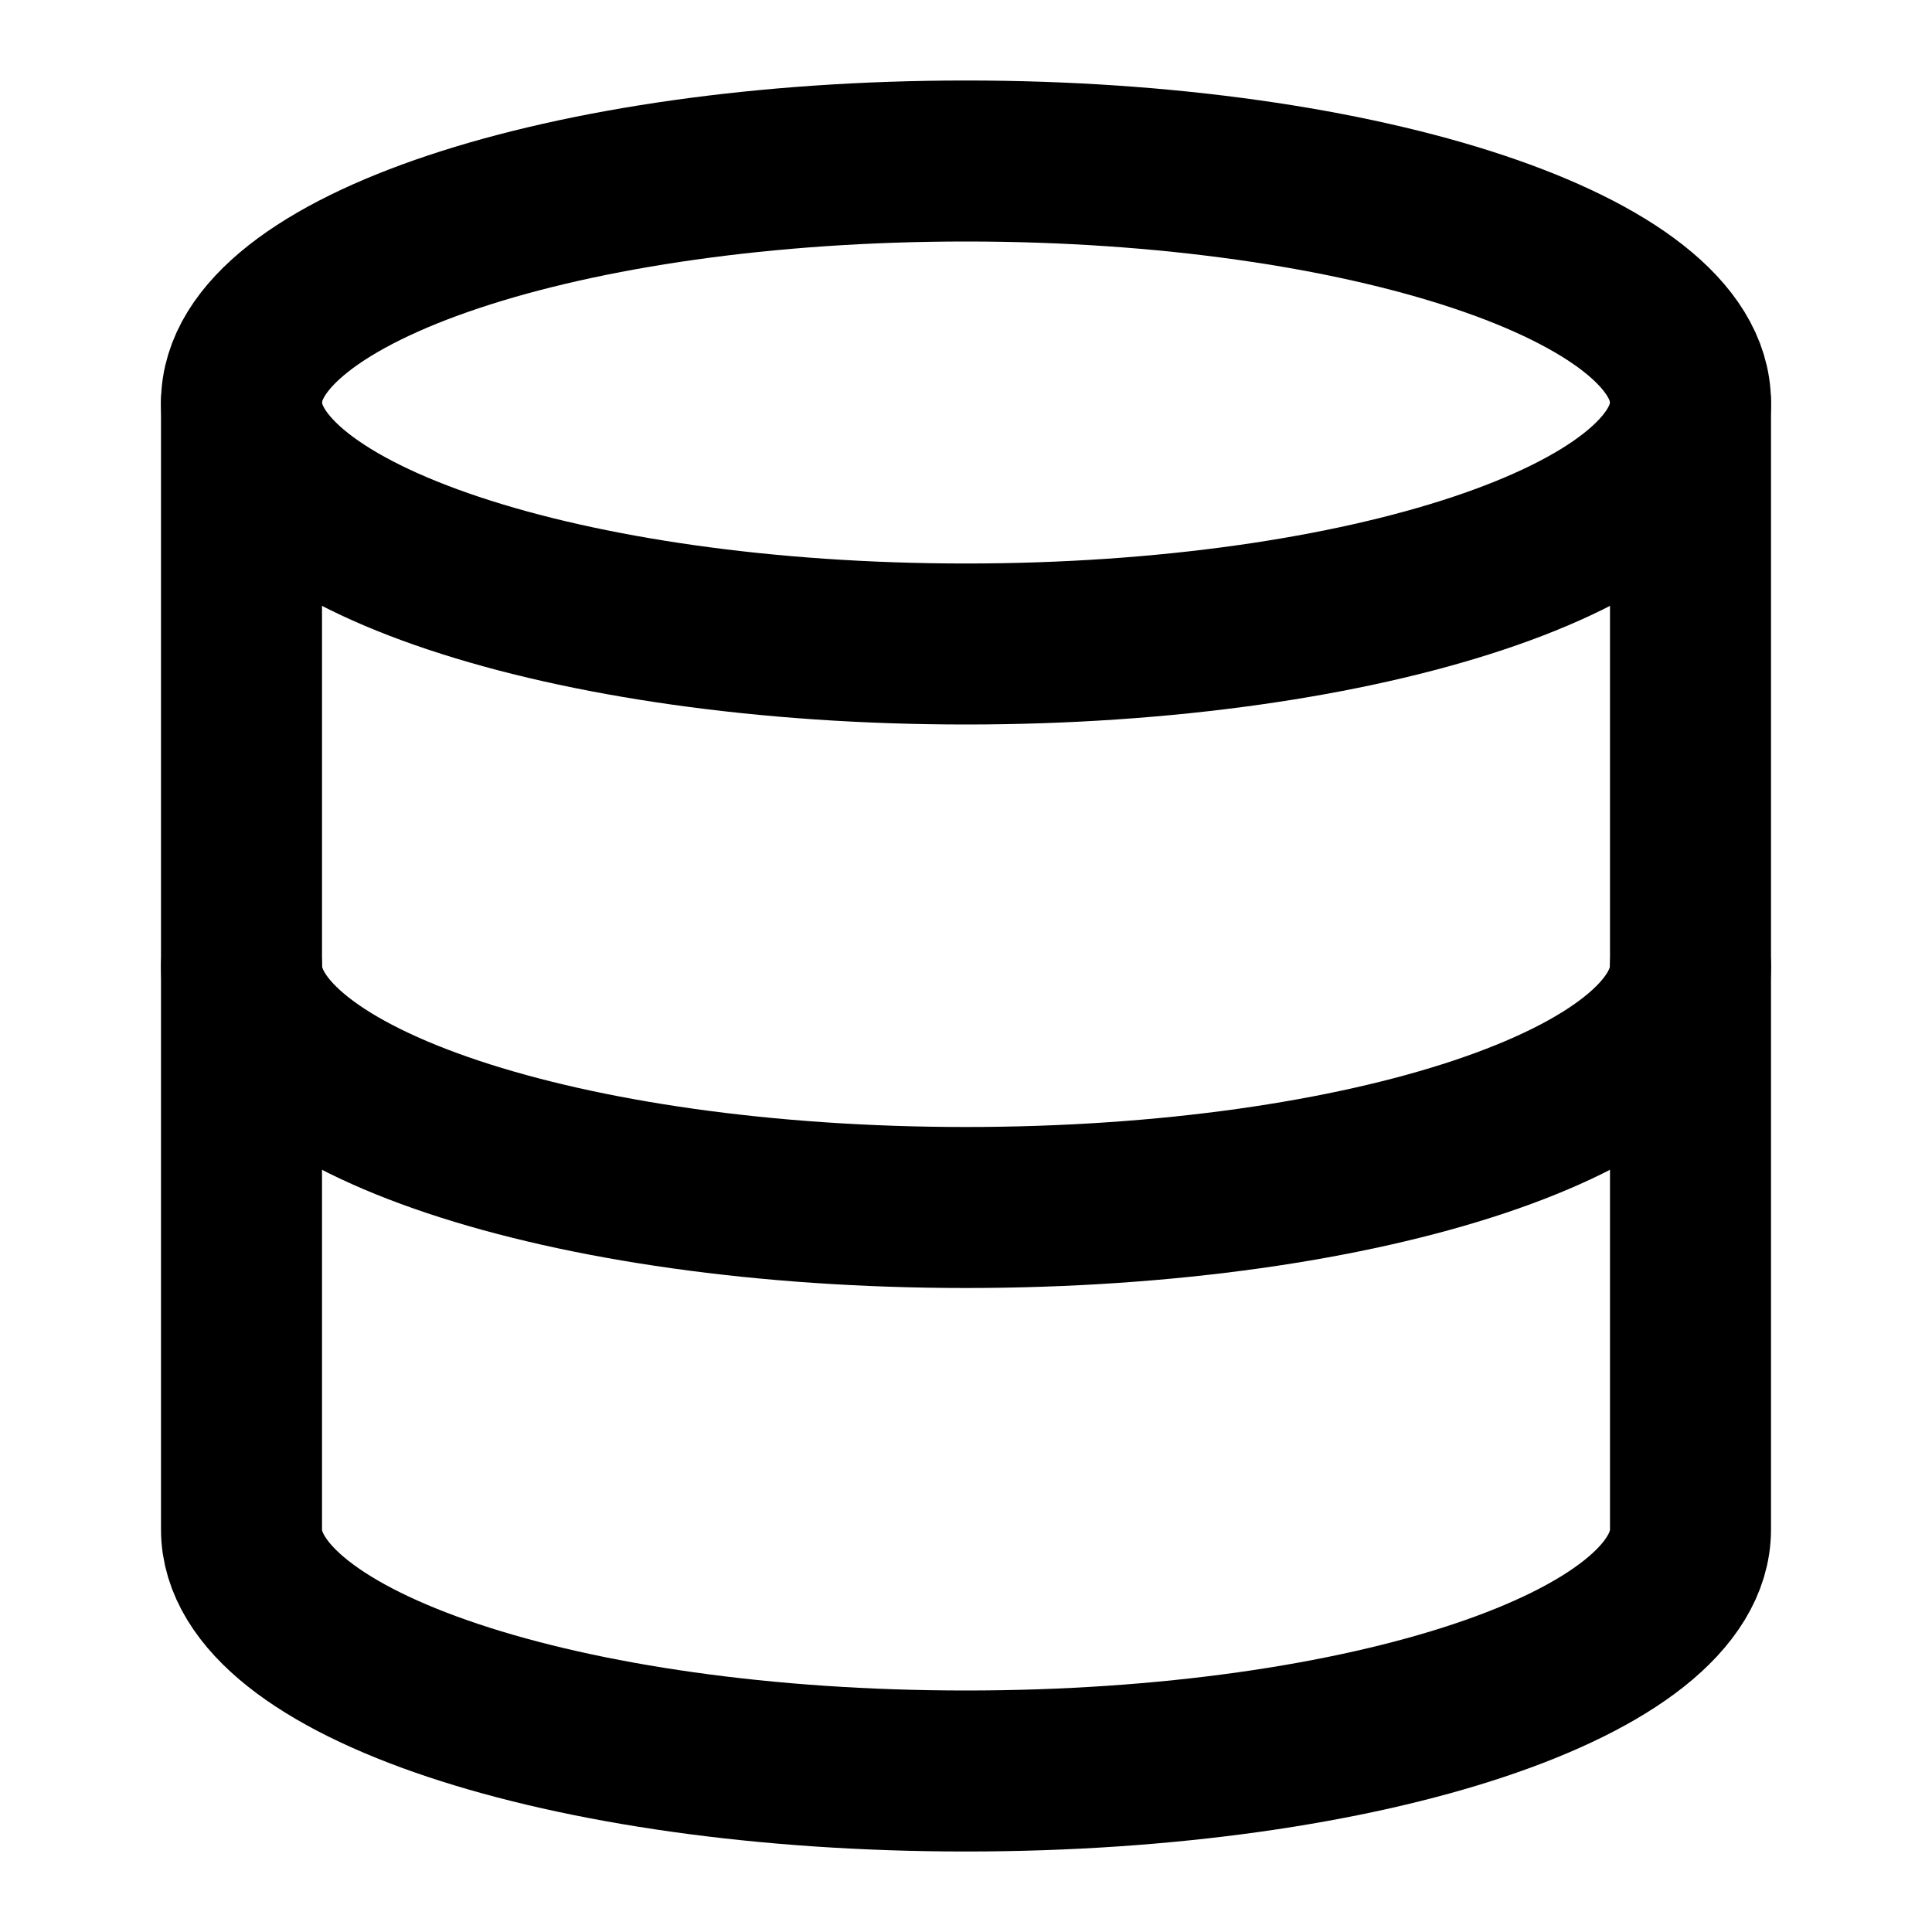
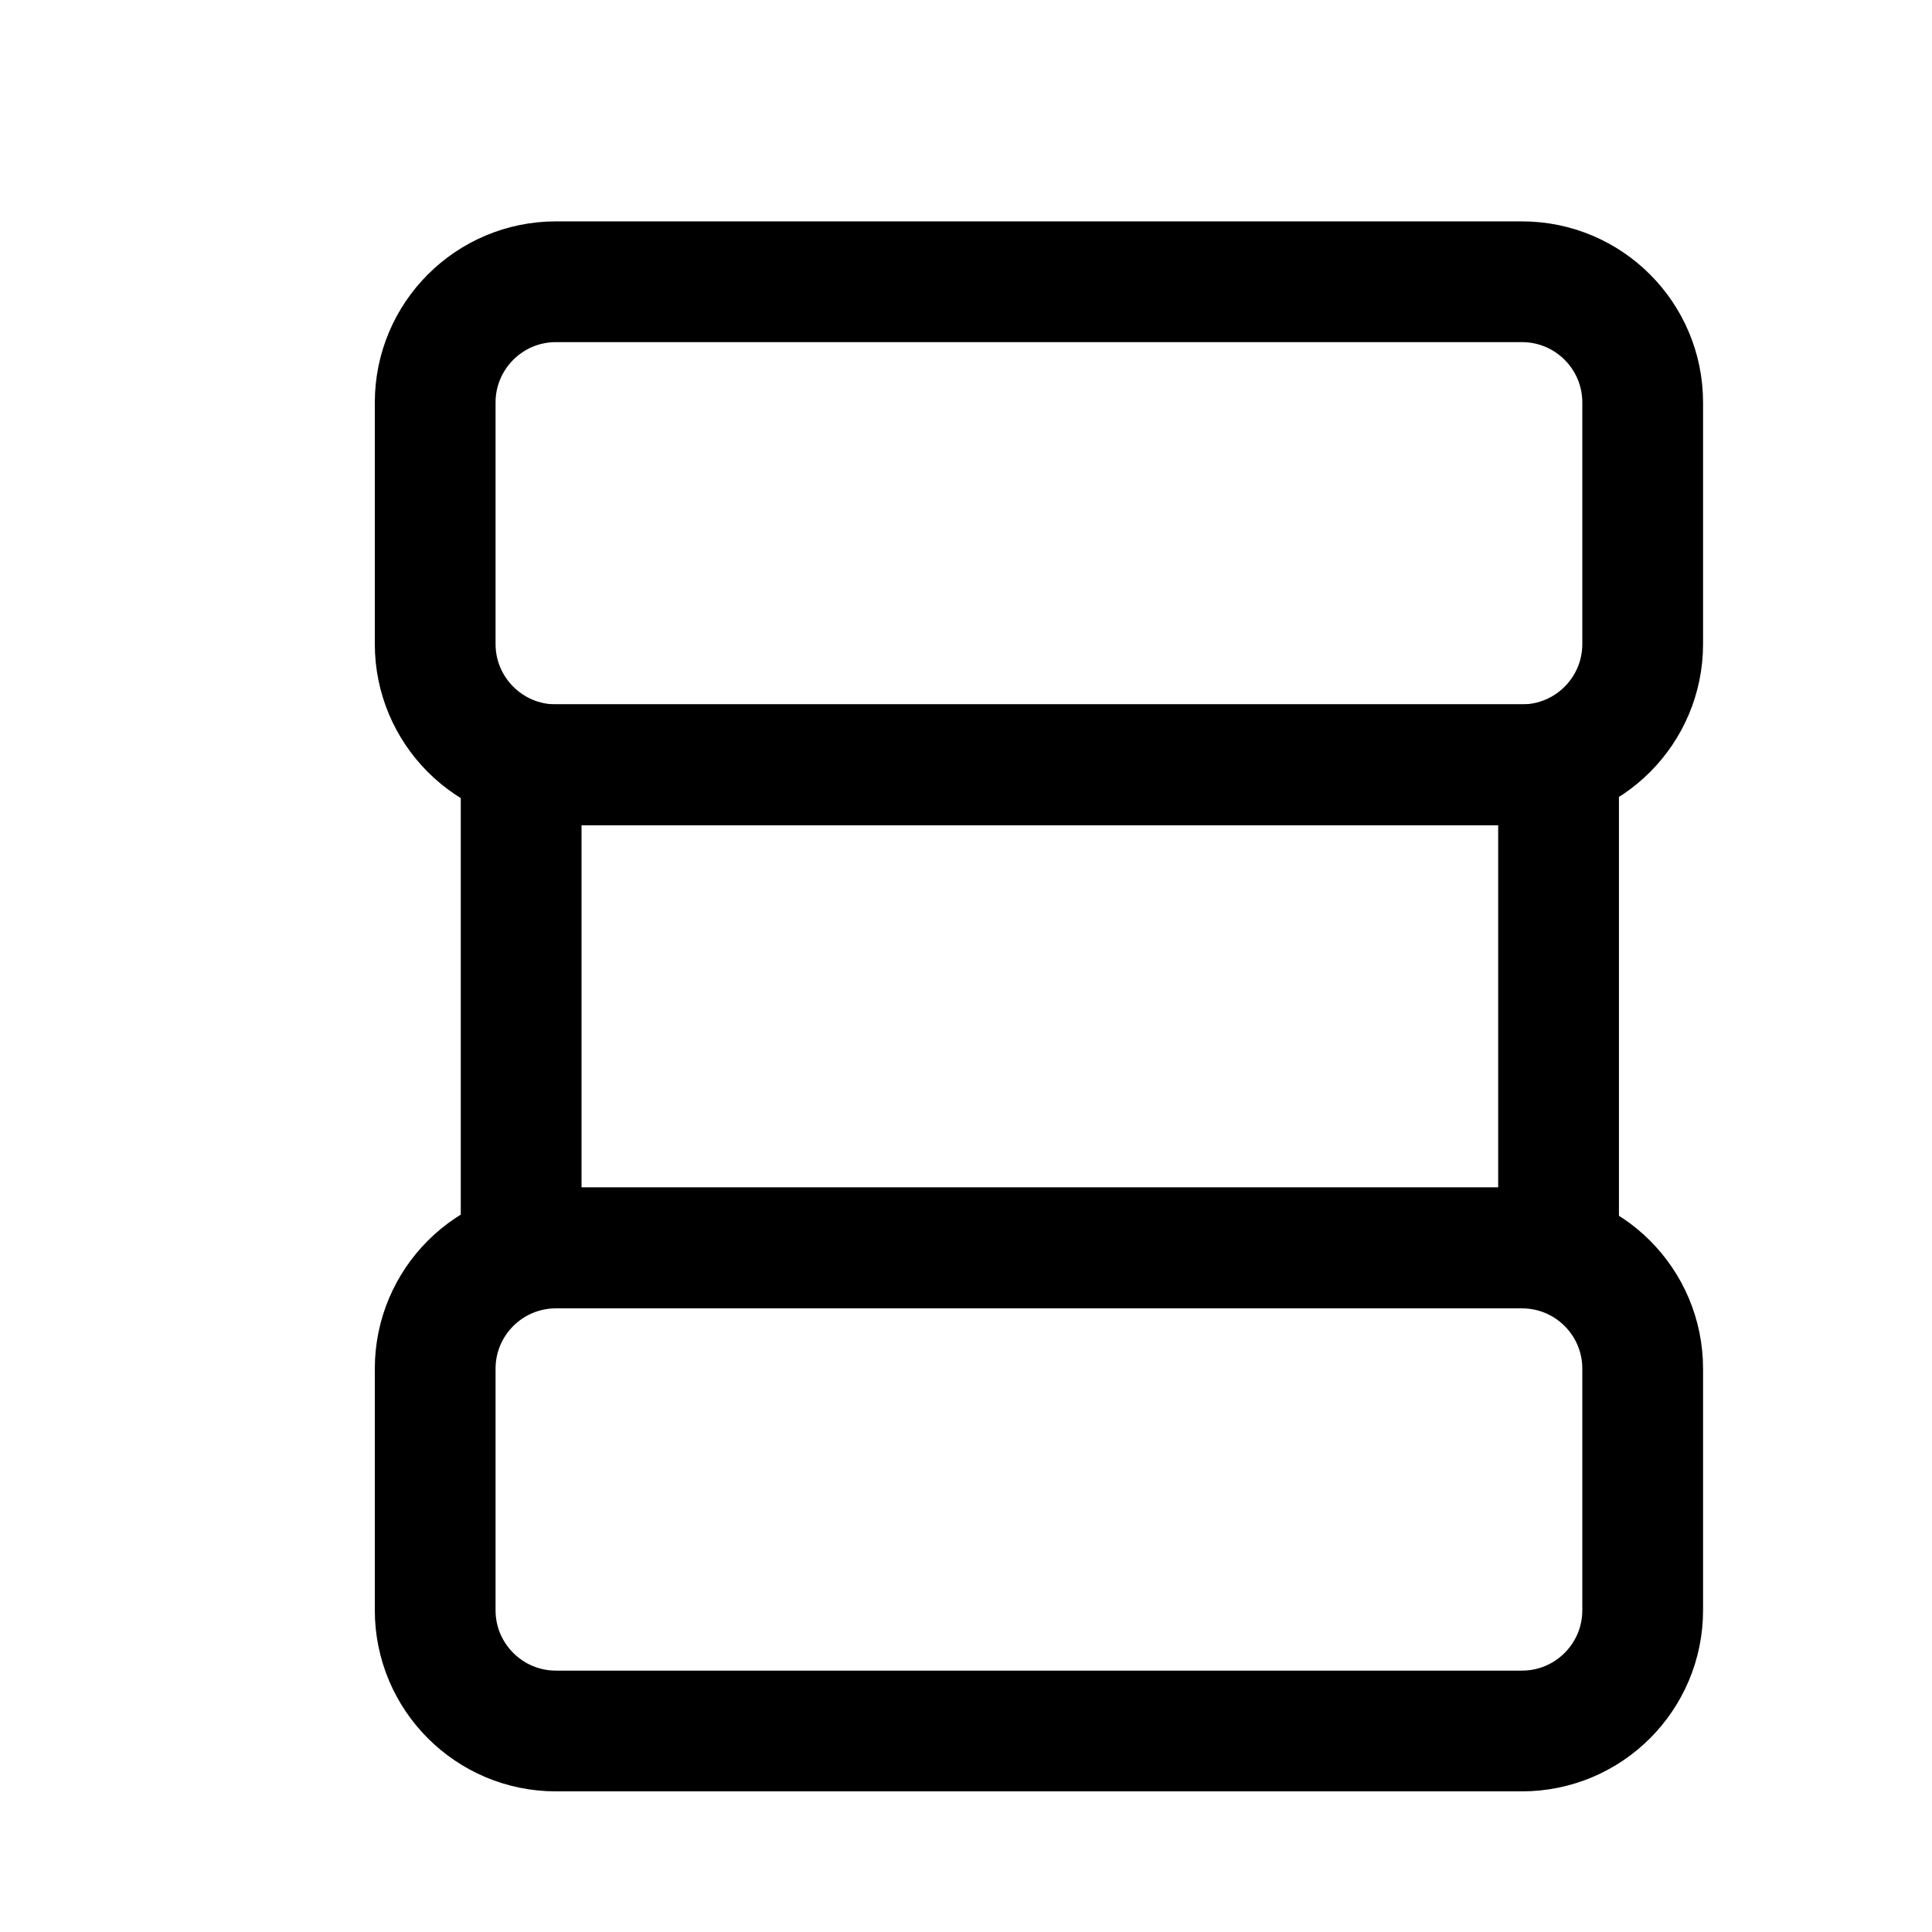
<svg xmlns="http://www.w3.org/2000/svg" width="24" height="24" viewBox="0 0 24 24" fill="none" stroke="currentColor" stroke-width="2" stroke-linecap="round" stroke-linejoin="round" class="feather feather-database">
-   <ellipse cx="12" cy="5" rx="9" ry="3" />
-   <path d="M21 12c0 1.66-4 3-9 3s-9-1.34-9-3" />
-   <path d="M3 5v14c0 1.66 4 3 9 3s9-1.34 9-3V5" />
+   <path d="M6.474 9.5H19.361V15.5H6.474V9.5Z" stroke="currentColor" stroke-width="1.5" stroke-miterlimit="10" stroke-linecap="round" stroke-linejoin="round" />
+   <path d="M5.406 17.003C5.406 16.174 6.078 15.503 6.906 15.503H18.906C19.735 15.503 20.406 16.174 20.406 17.003V20.003C20.406 20.831 19.735 21.503 18.906 21.503H6.906C6.078 21.503 5.406 20.831 5.406 20.003V17.003Z" stroke="currentColor" stroke-width="1.5" stroke-miterlimit="10" stroke-linecap="round" stroke-linejoin="round" />
+   <path d="M5.406 5C5.406 4.172 6.078 3.5 6.906 3.5H18.906C19.735 3.5 20.406 4.172 20.406 5V8C20.406 8.828 19.735 9.5 18.906 9.5H6.906C6.078 9.5 5.406 8.828 5.406 8V5Z" stroke="currentColor" stroke-width="1.5" stroke-miterlimit="10" stroke-linecap="round" stroke-linejoin="round" />
</svg>
